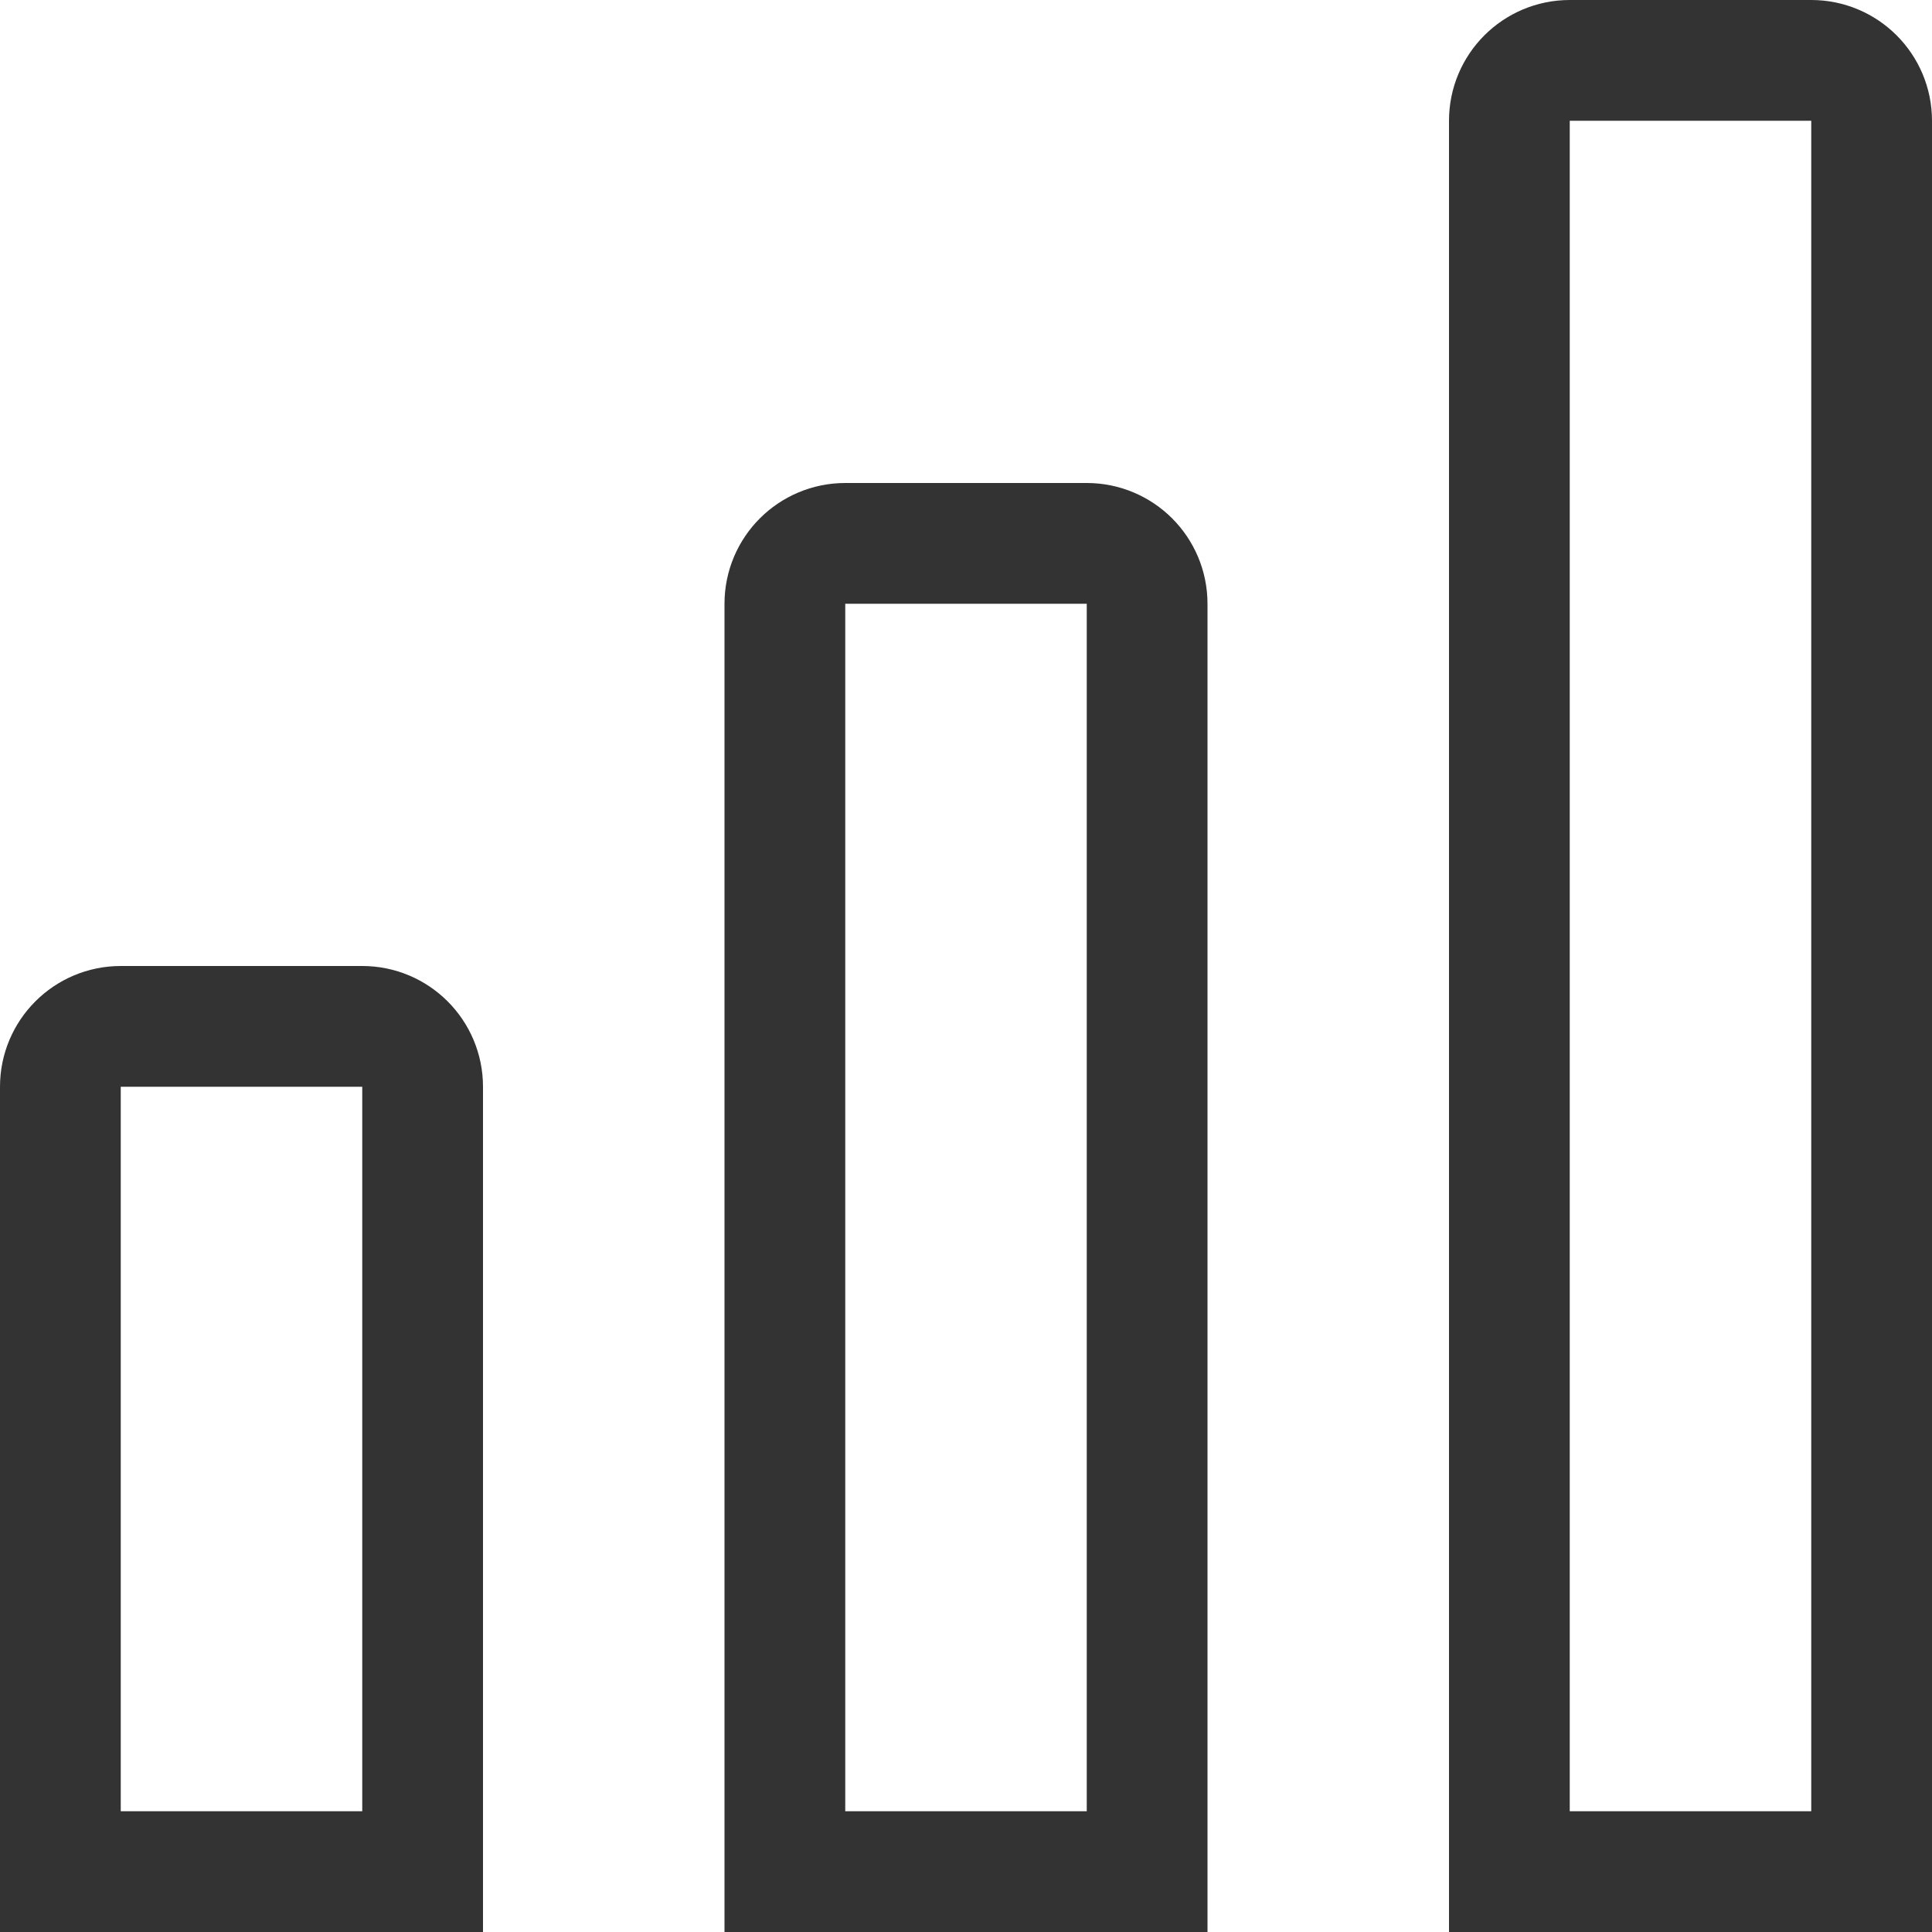
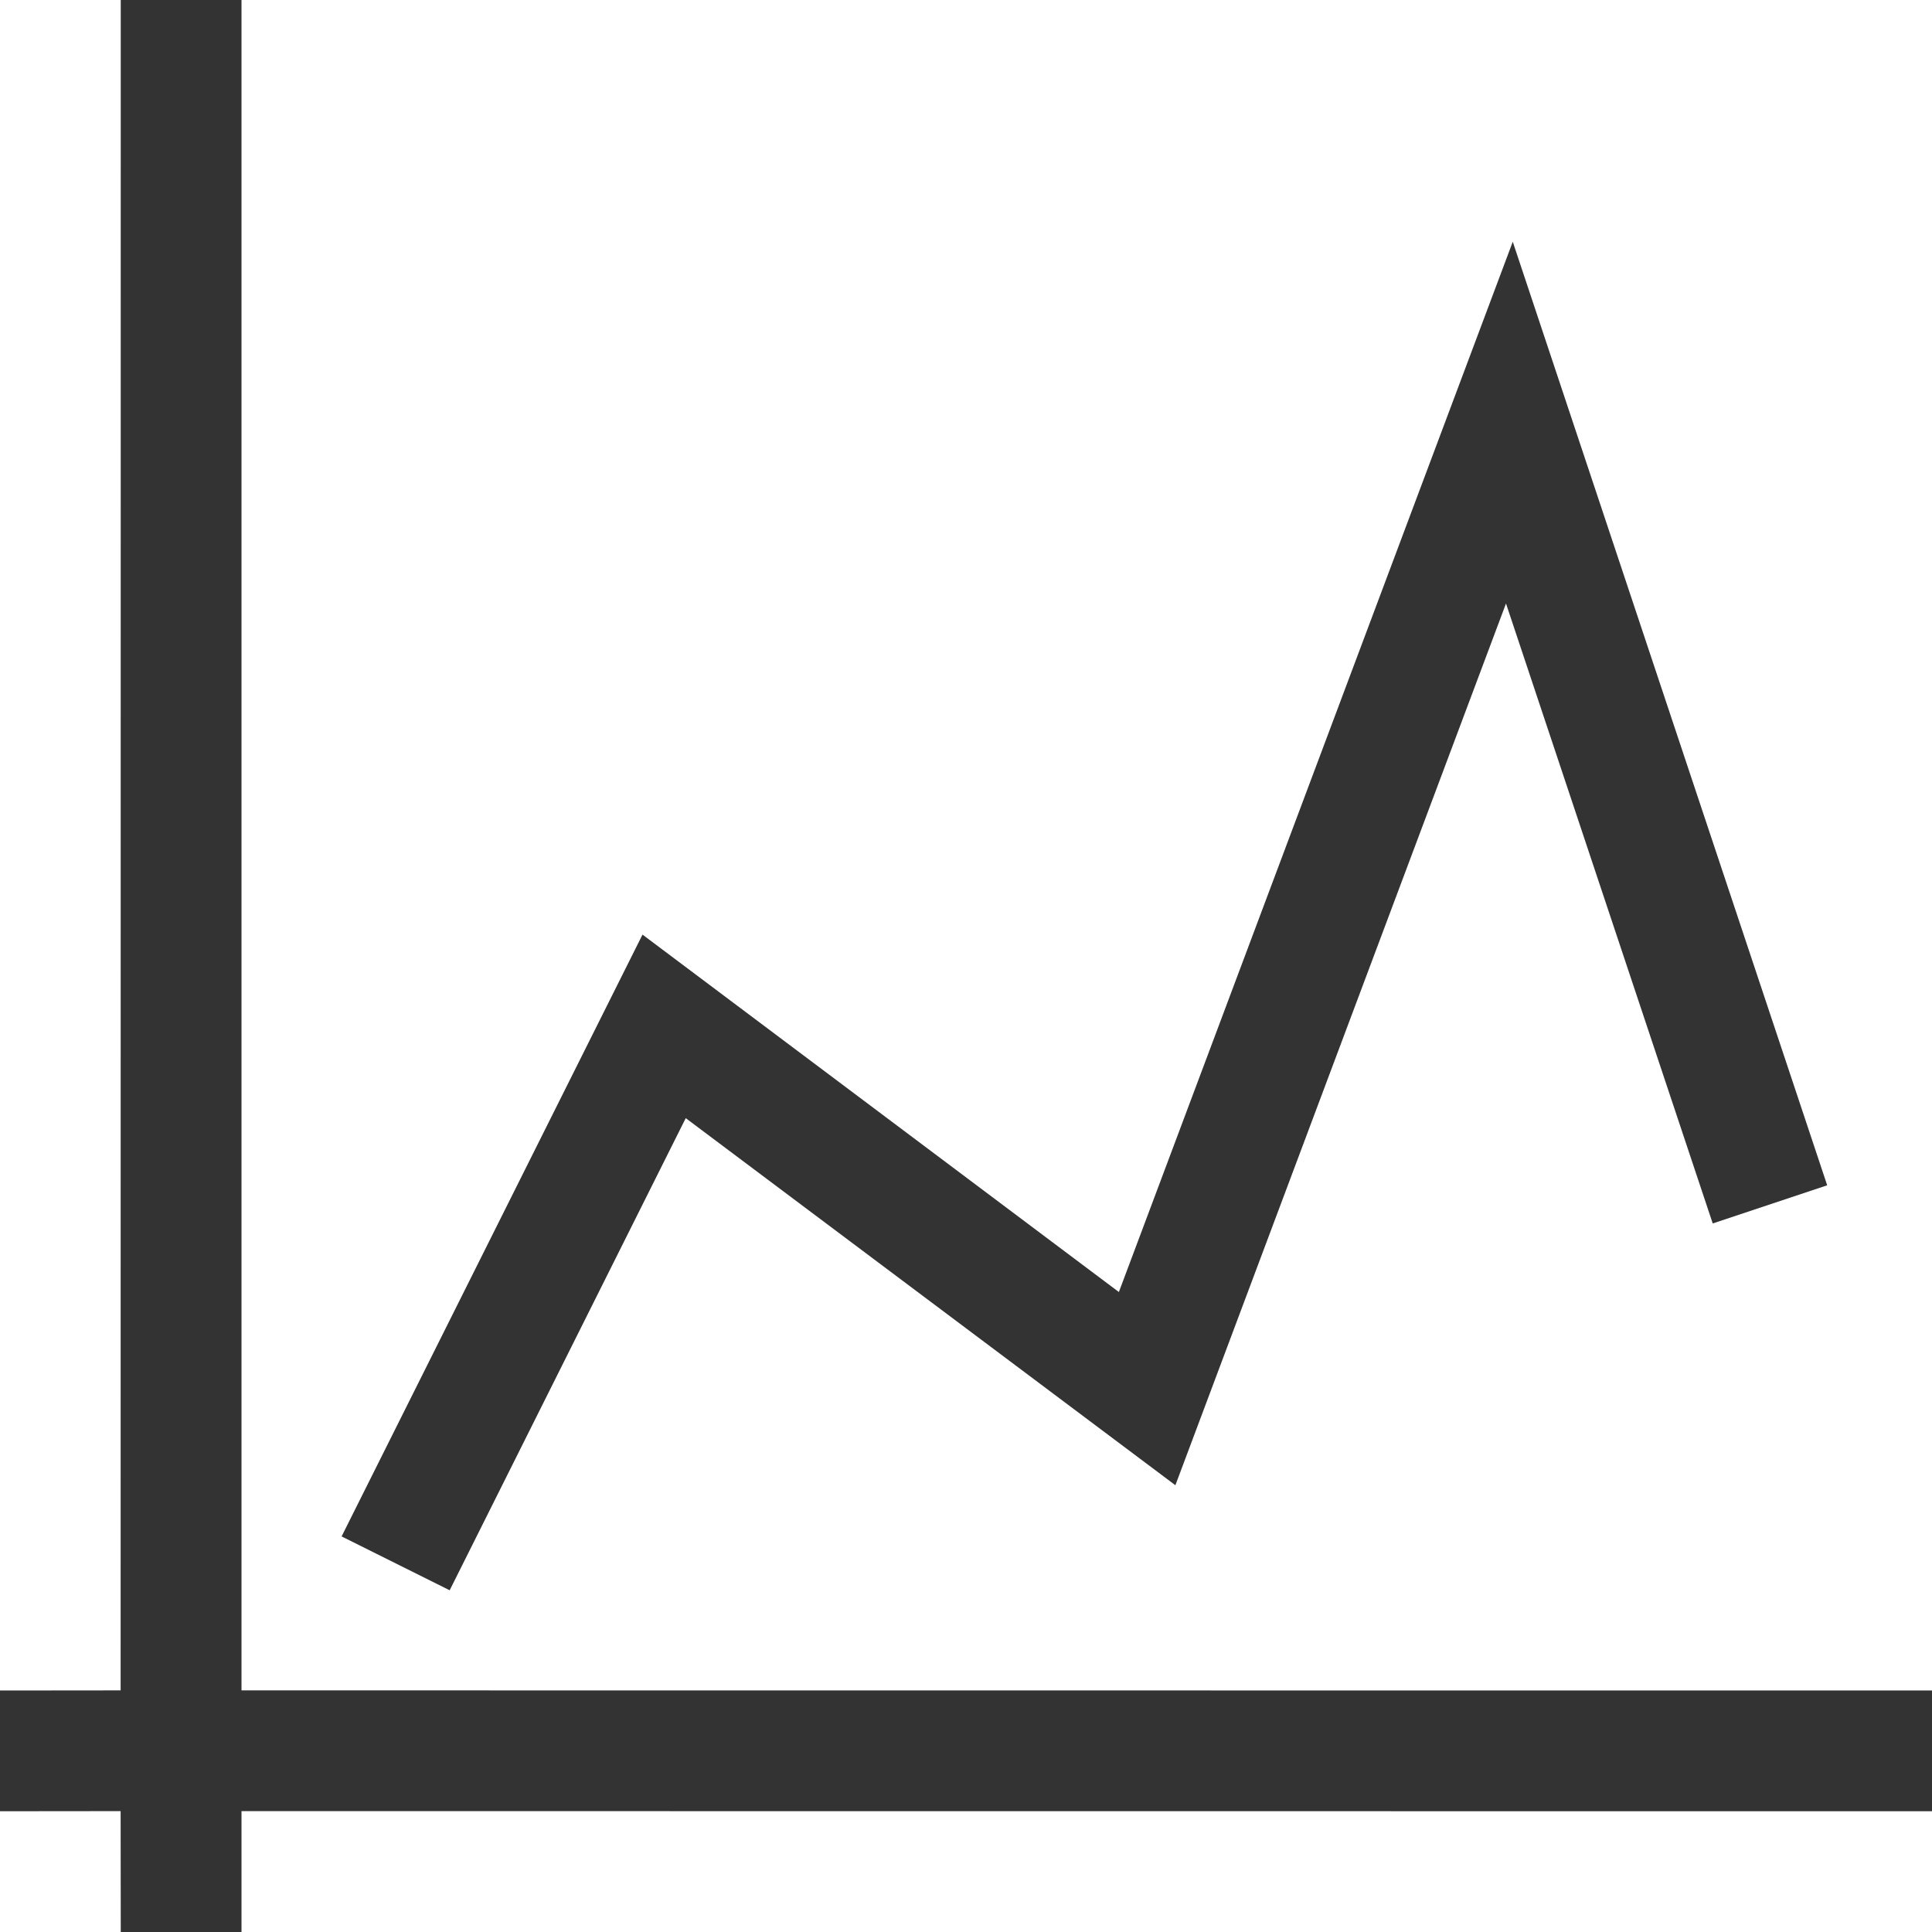
- <svg xmlns="http://www.w3.org/2000/svg" width="16" height="16" viewBox="0 0 16 16">
-   <g stroke="#333333" fill="none" fillRule="evenodd">
-     <path d="M.5 15.5h3V9a.5.5 0 0 0-.5-.5H1a.5.5 0 0 0-.5.5v6.5zM6.5 15.5h3V5a.5.5 0 0 0-.5-.5H7a.5.5 0 0 0-.5.5v10.5zM12.5 15.5h3V1a.5.5 0 0 0-.5-.5h-2a.5.5 0 0 0-.5.5v14.5z" />
-   </g>
+ <svg xmlns="http://www.w3.org/2000/svg" width="16" height="16" fill="none">
+   <path d="M2 0v13.999L16 14v1l-14-.001V16H1l-.001-1.001L0 15v-1l.999-.001L1 0h1zm10.528 2.002l2.604 7.814-.948.316-1.712-5.134L9.734 12.3 5.679 9.26l-1.955 3.91-.895-.446L5.321 7.74 9.266 10.7l3.262-8.698z" fill="#333" />
</svg>
